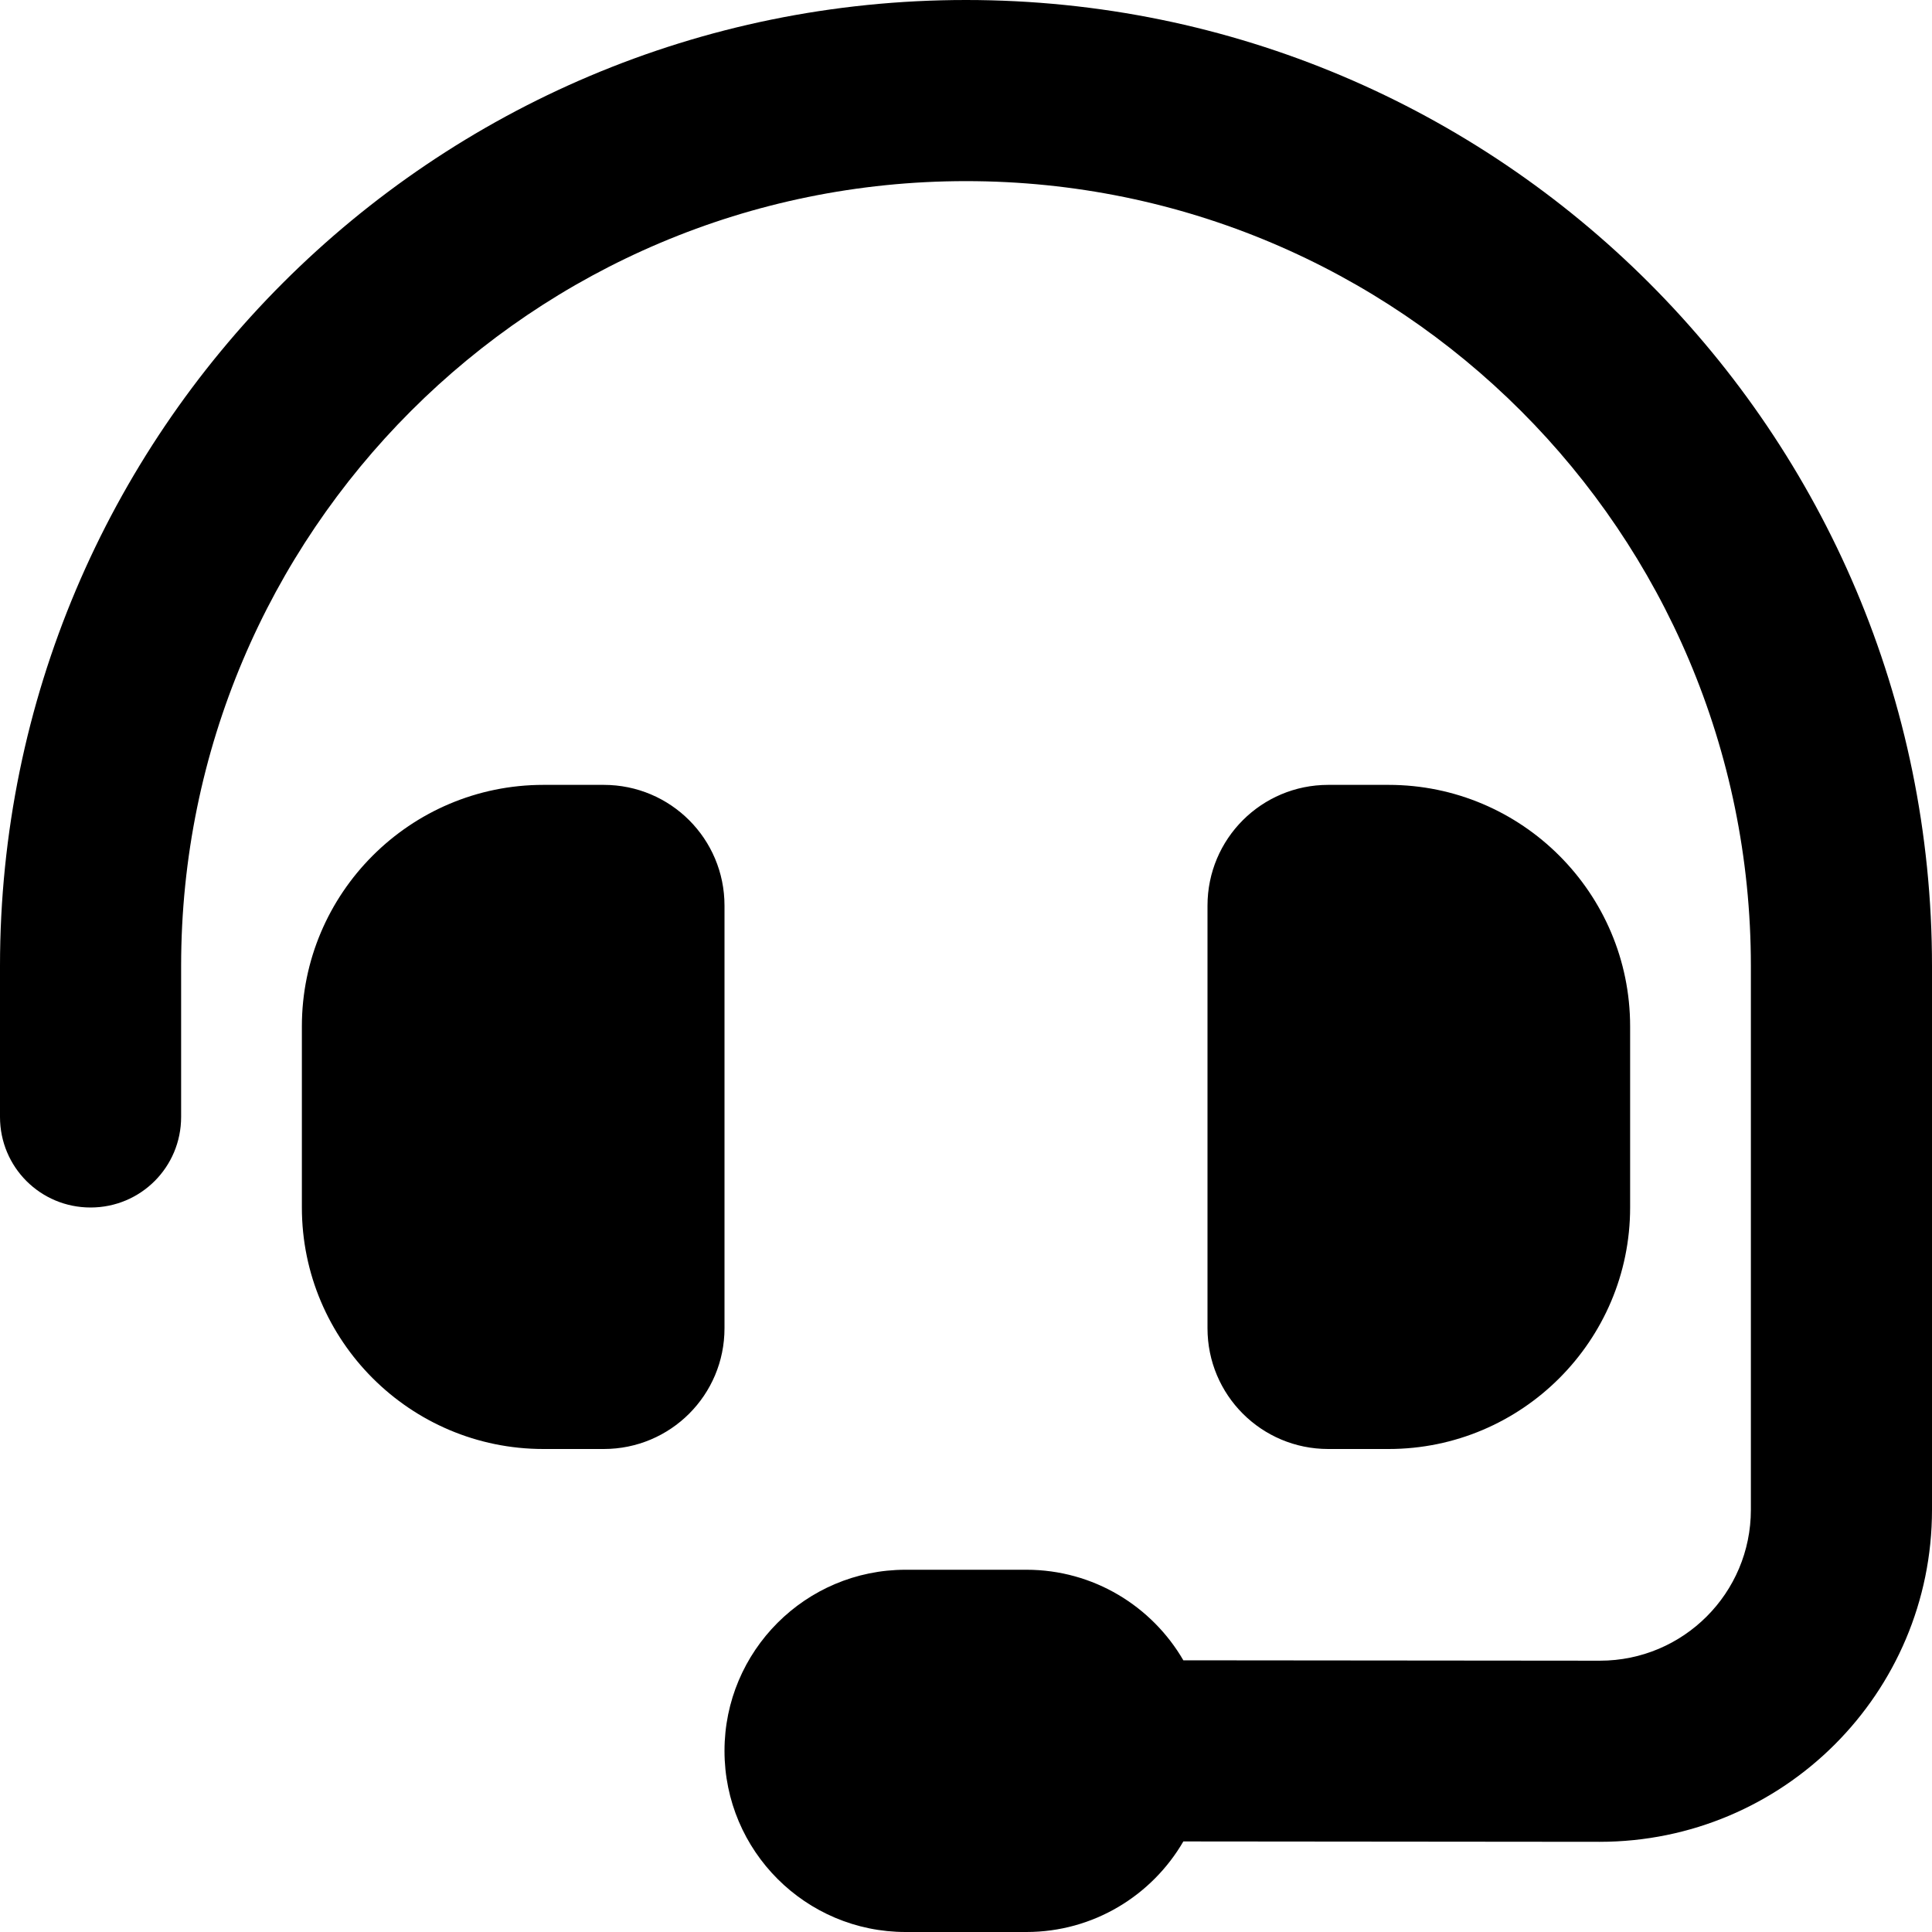
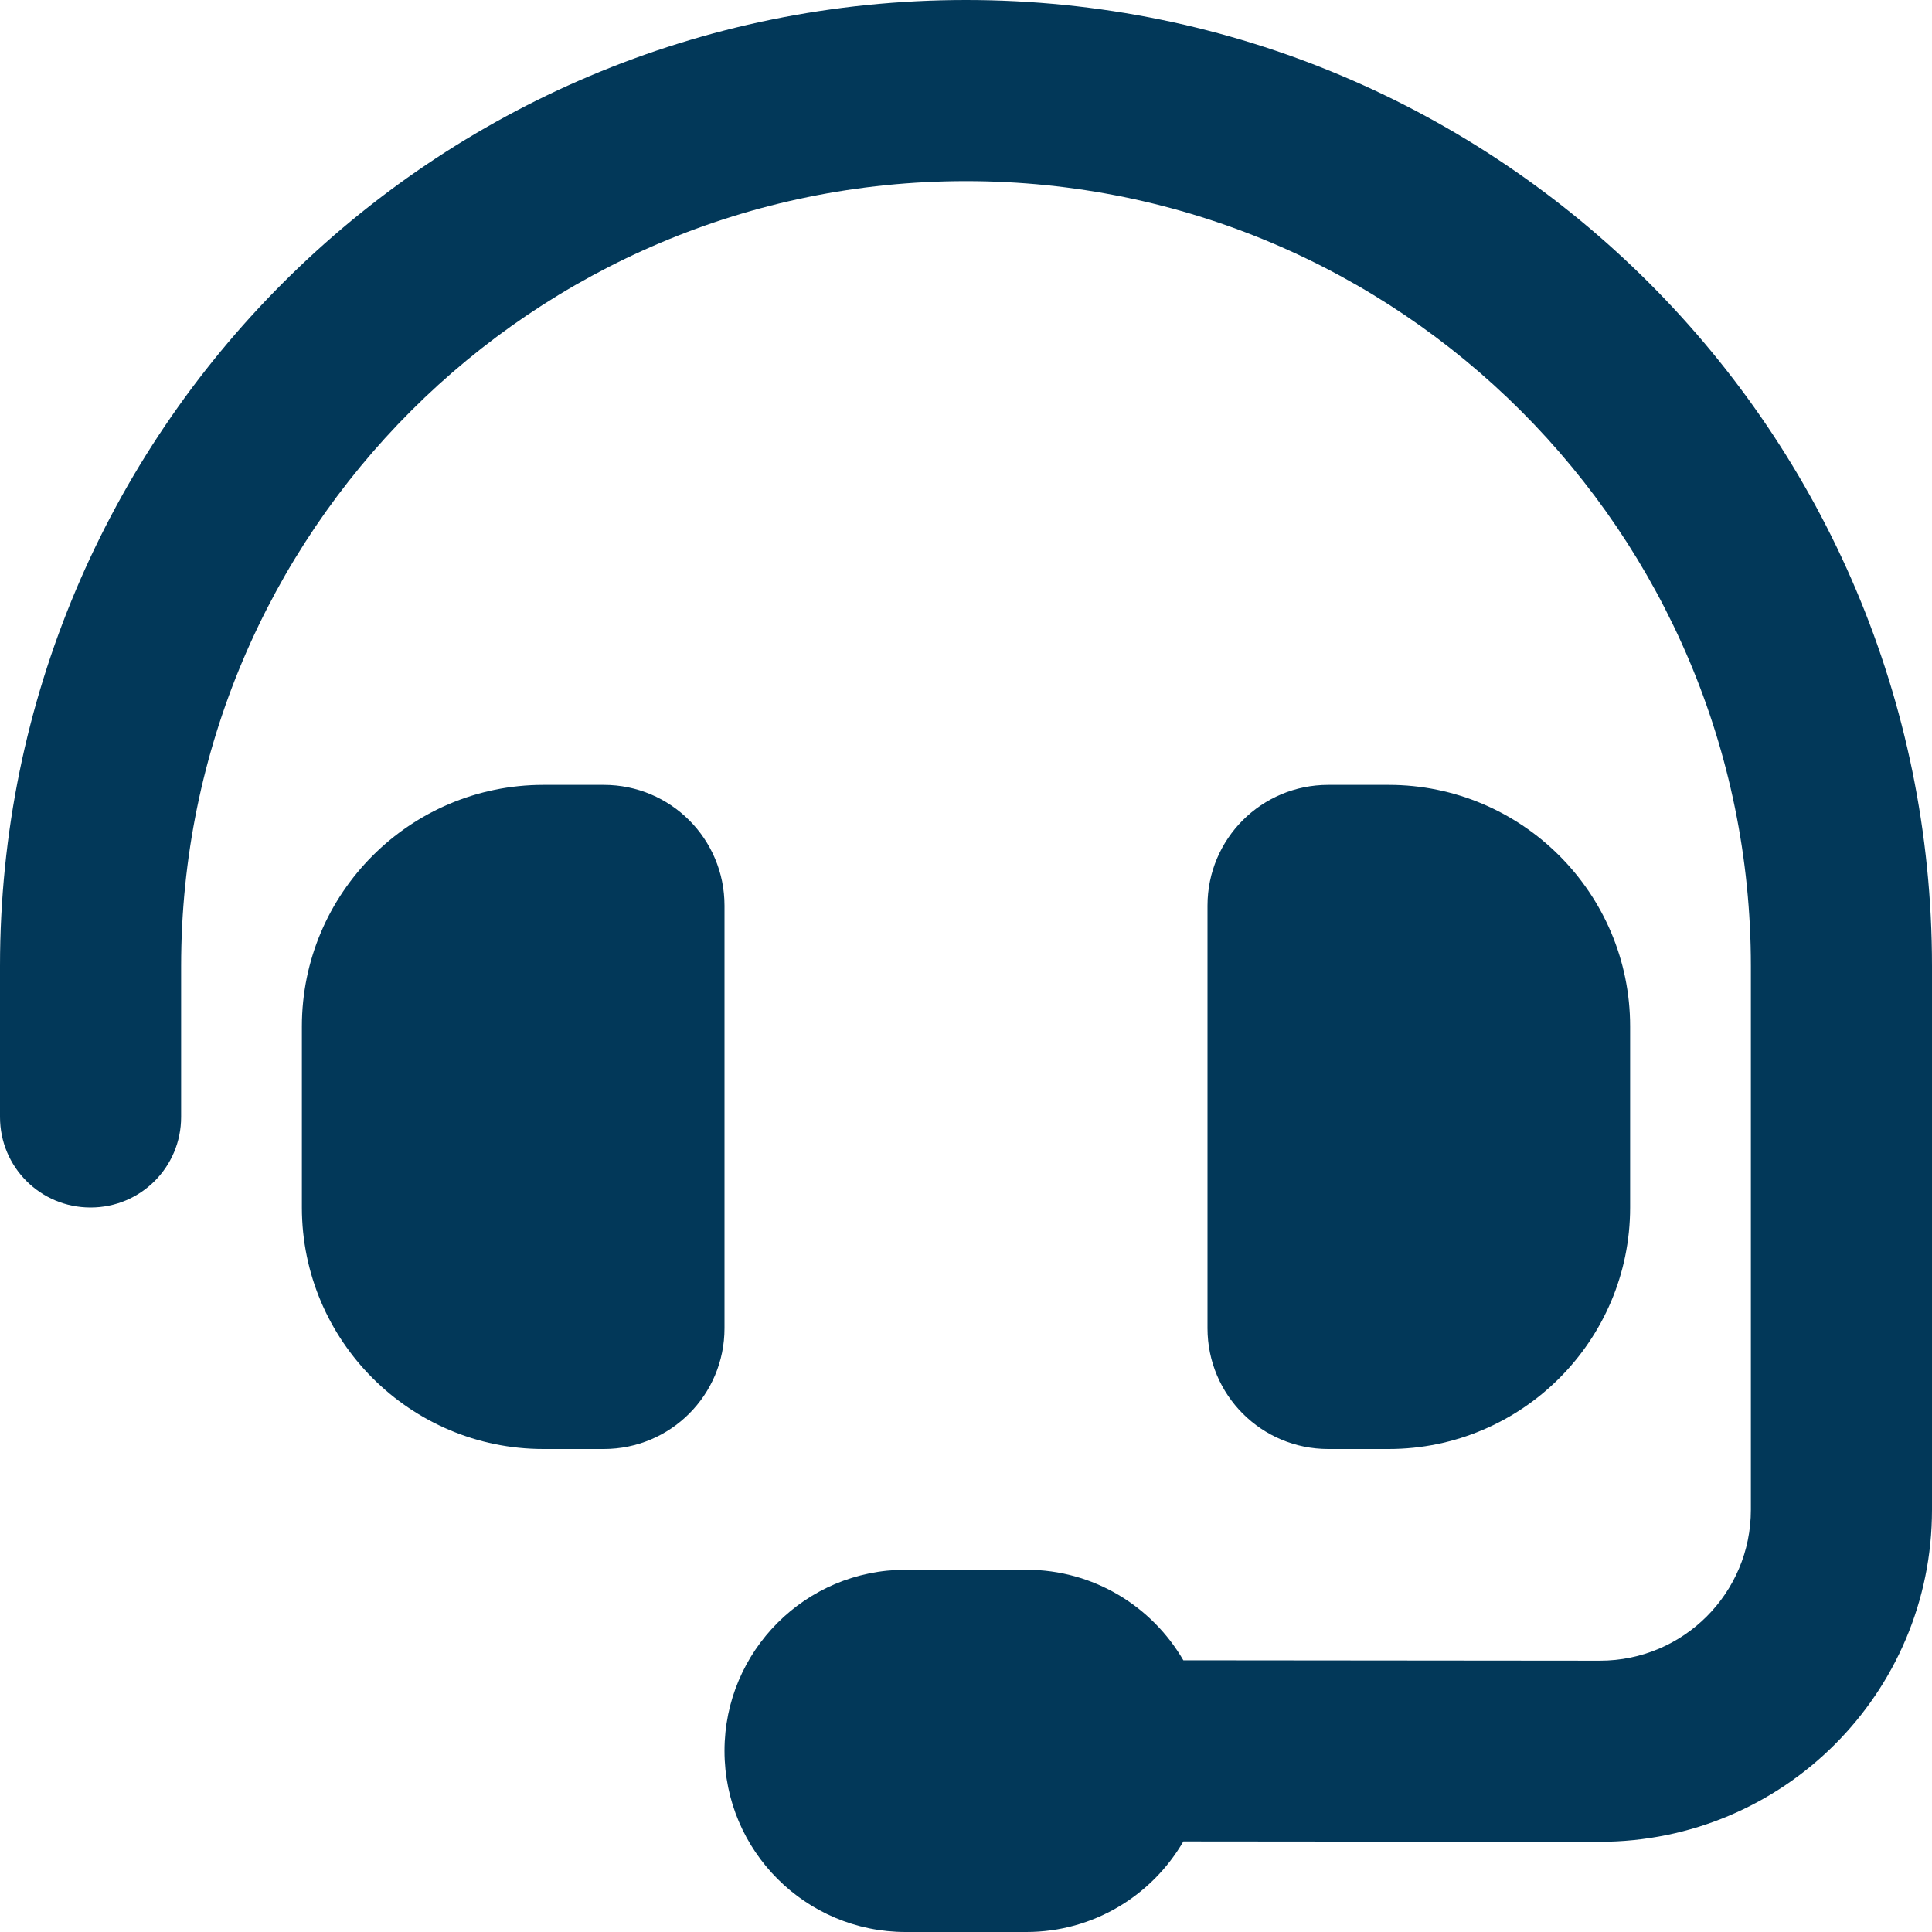
<svg xmlns="http://www.w3.org/2000/svg" viewBox="0 0 512 512">
-   <path d="M256 48C141.1 48 48 141.1 48 256l0 40c0 13.3-10.7 24-24 24s-24-10.7-24-24l0-40C0 114.6 114.6 0 256 0S512 114.6 512 256l0 144.1c0 48.6-39.4 88-88.1 88L313.6 488c-8.3 14.3-23.8 24-41.6 24l-32 0c-26.5 0-48-21.5-48-48s21.5-48 48-48l32 0c17.8 0 33.3 9.7 41.6 24l110.4 .1c22.1 0 40-17.9 40-40L464 256c0-114.9-93.1-208-208-208zM144 208l16 0c17.7 0 32 14.3 32 32l0 112c0 17.7-14.3 32-32 32l-16 0c-35.3 0-64-28.7-64-64l0-48c0-35.3 28.7-64 64-64zm224 0c35.3 0 64 28.7 64 64l0 48c0 35.3-28.7 64-64 64l-16 0c-17.7 0-32-14.3-32-32l0-112c0-17.7 14.3-32 32-32l16 0z" />
+   <path fill="#023859" d="M256 48C141.1 48 48 141.1 48 256l0 40c0 13.3-10.7 24-24 24s-24-10.7-24-24l0-40C0 114.6 114.6 0 256 0S512 114.6 512 256l0 144.1c0 48.6-39.4 88-88.1 88L313.6 488c-8.3 14.3-23.8 24-41.6 24l-32 0c-26.5 0-48-21.5-48-48s21.5-48 48-48l32 0c17.8 0 33.3 9.7 41.6 24l110.4 .1c22.1 0 40-17.9 40-40L464 256c0-114.9-93.1-208-208-208zM144 208l16 0c17.7 0 32 14.3 32 32l0 112c0 17.7-14.3 32-32 32l-16 0c-35.3 0-64-28.7-64-64l0-48c0-35.3 28.7-64 64-64zm224 0c35.3 0 64 28.7 64 64l0 48c0 35.3-28.7 64-64 64l-16 0c-17.7 0-32-14.3-32-32l0-112c0-17.7 14.3-32 32-32l16 0z" />
</svg>
